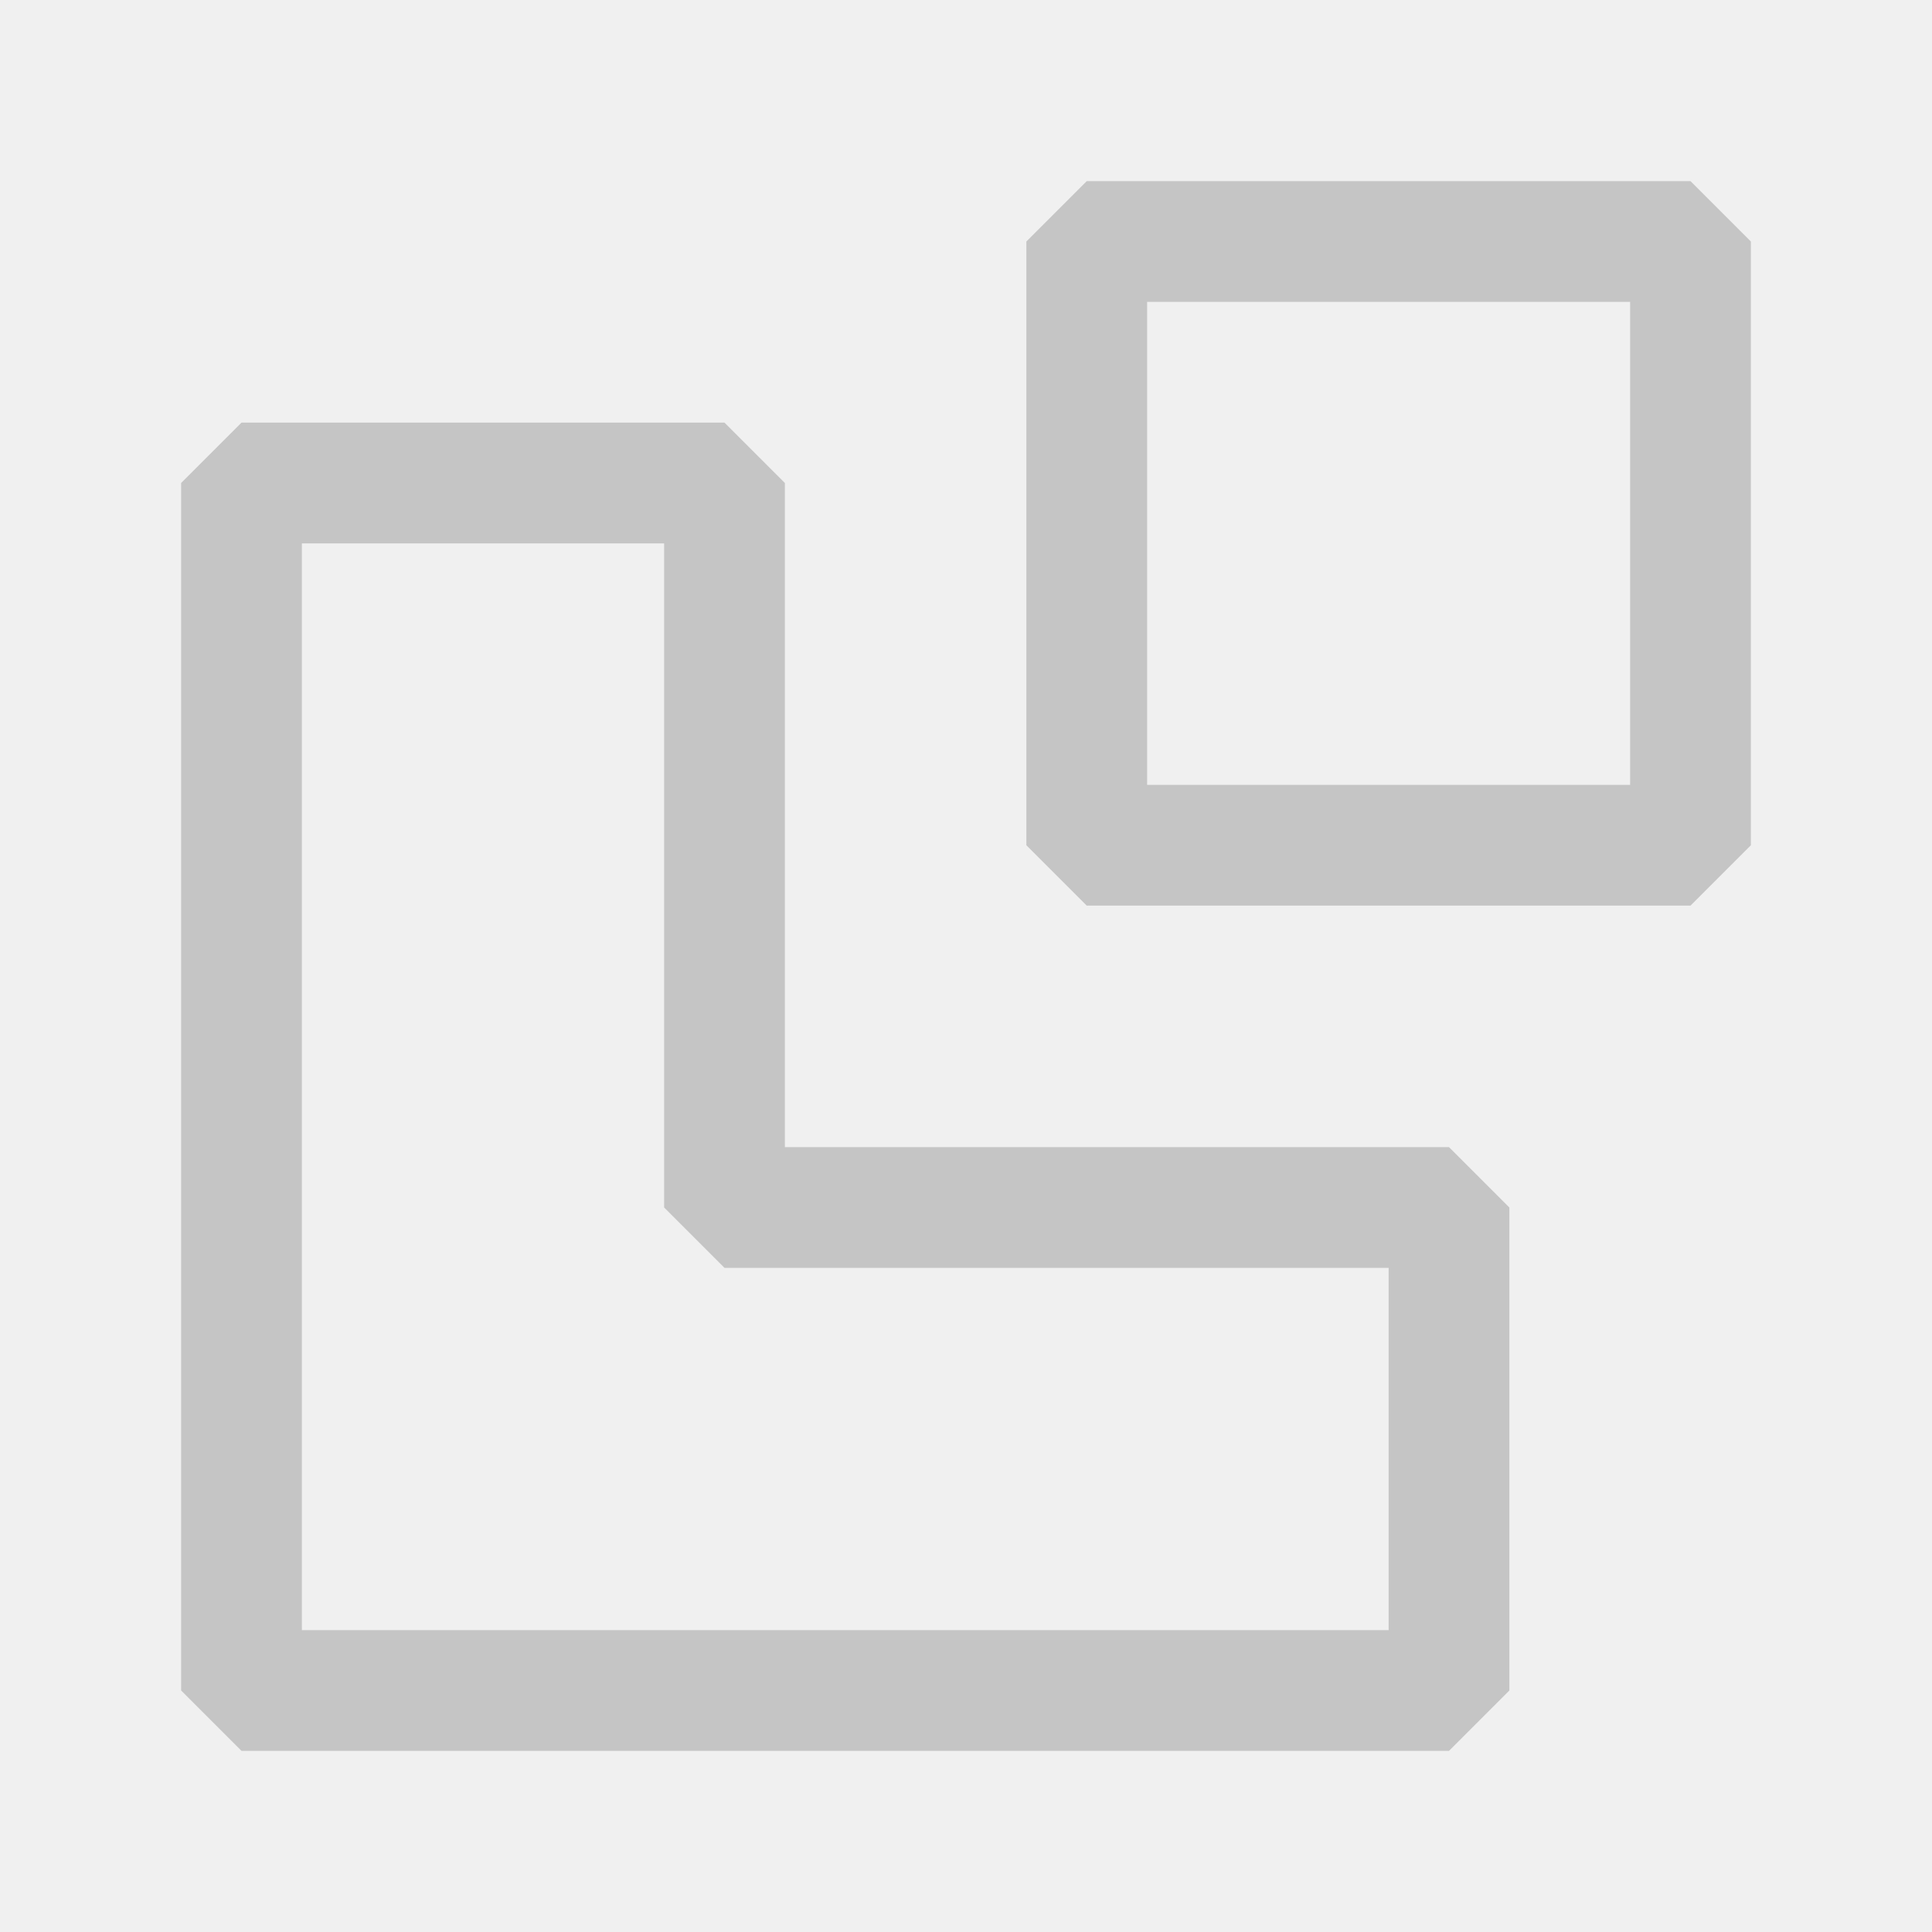
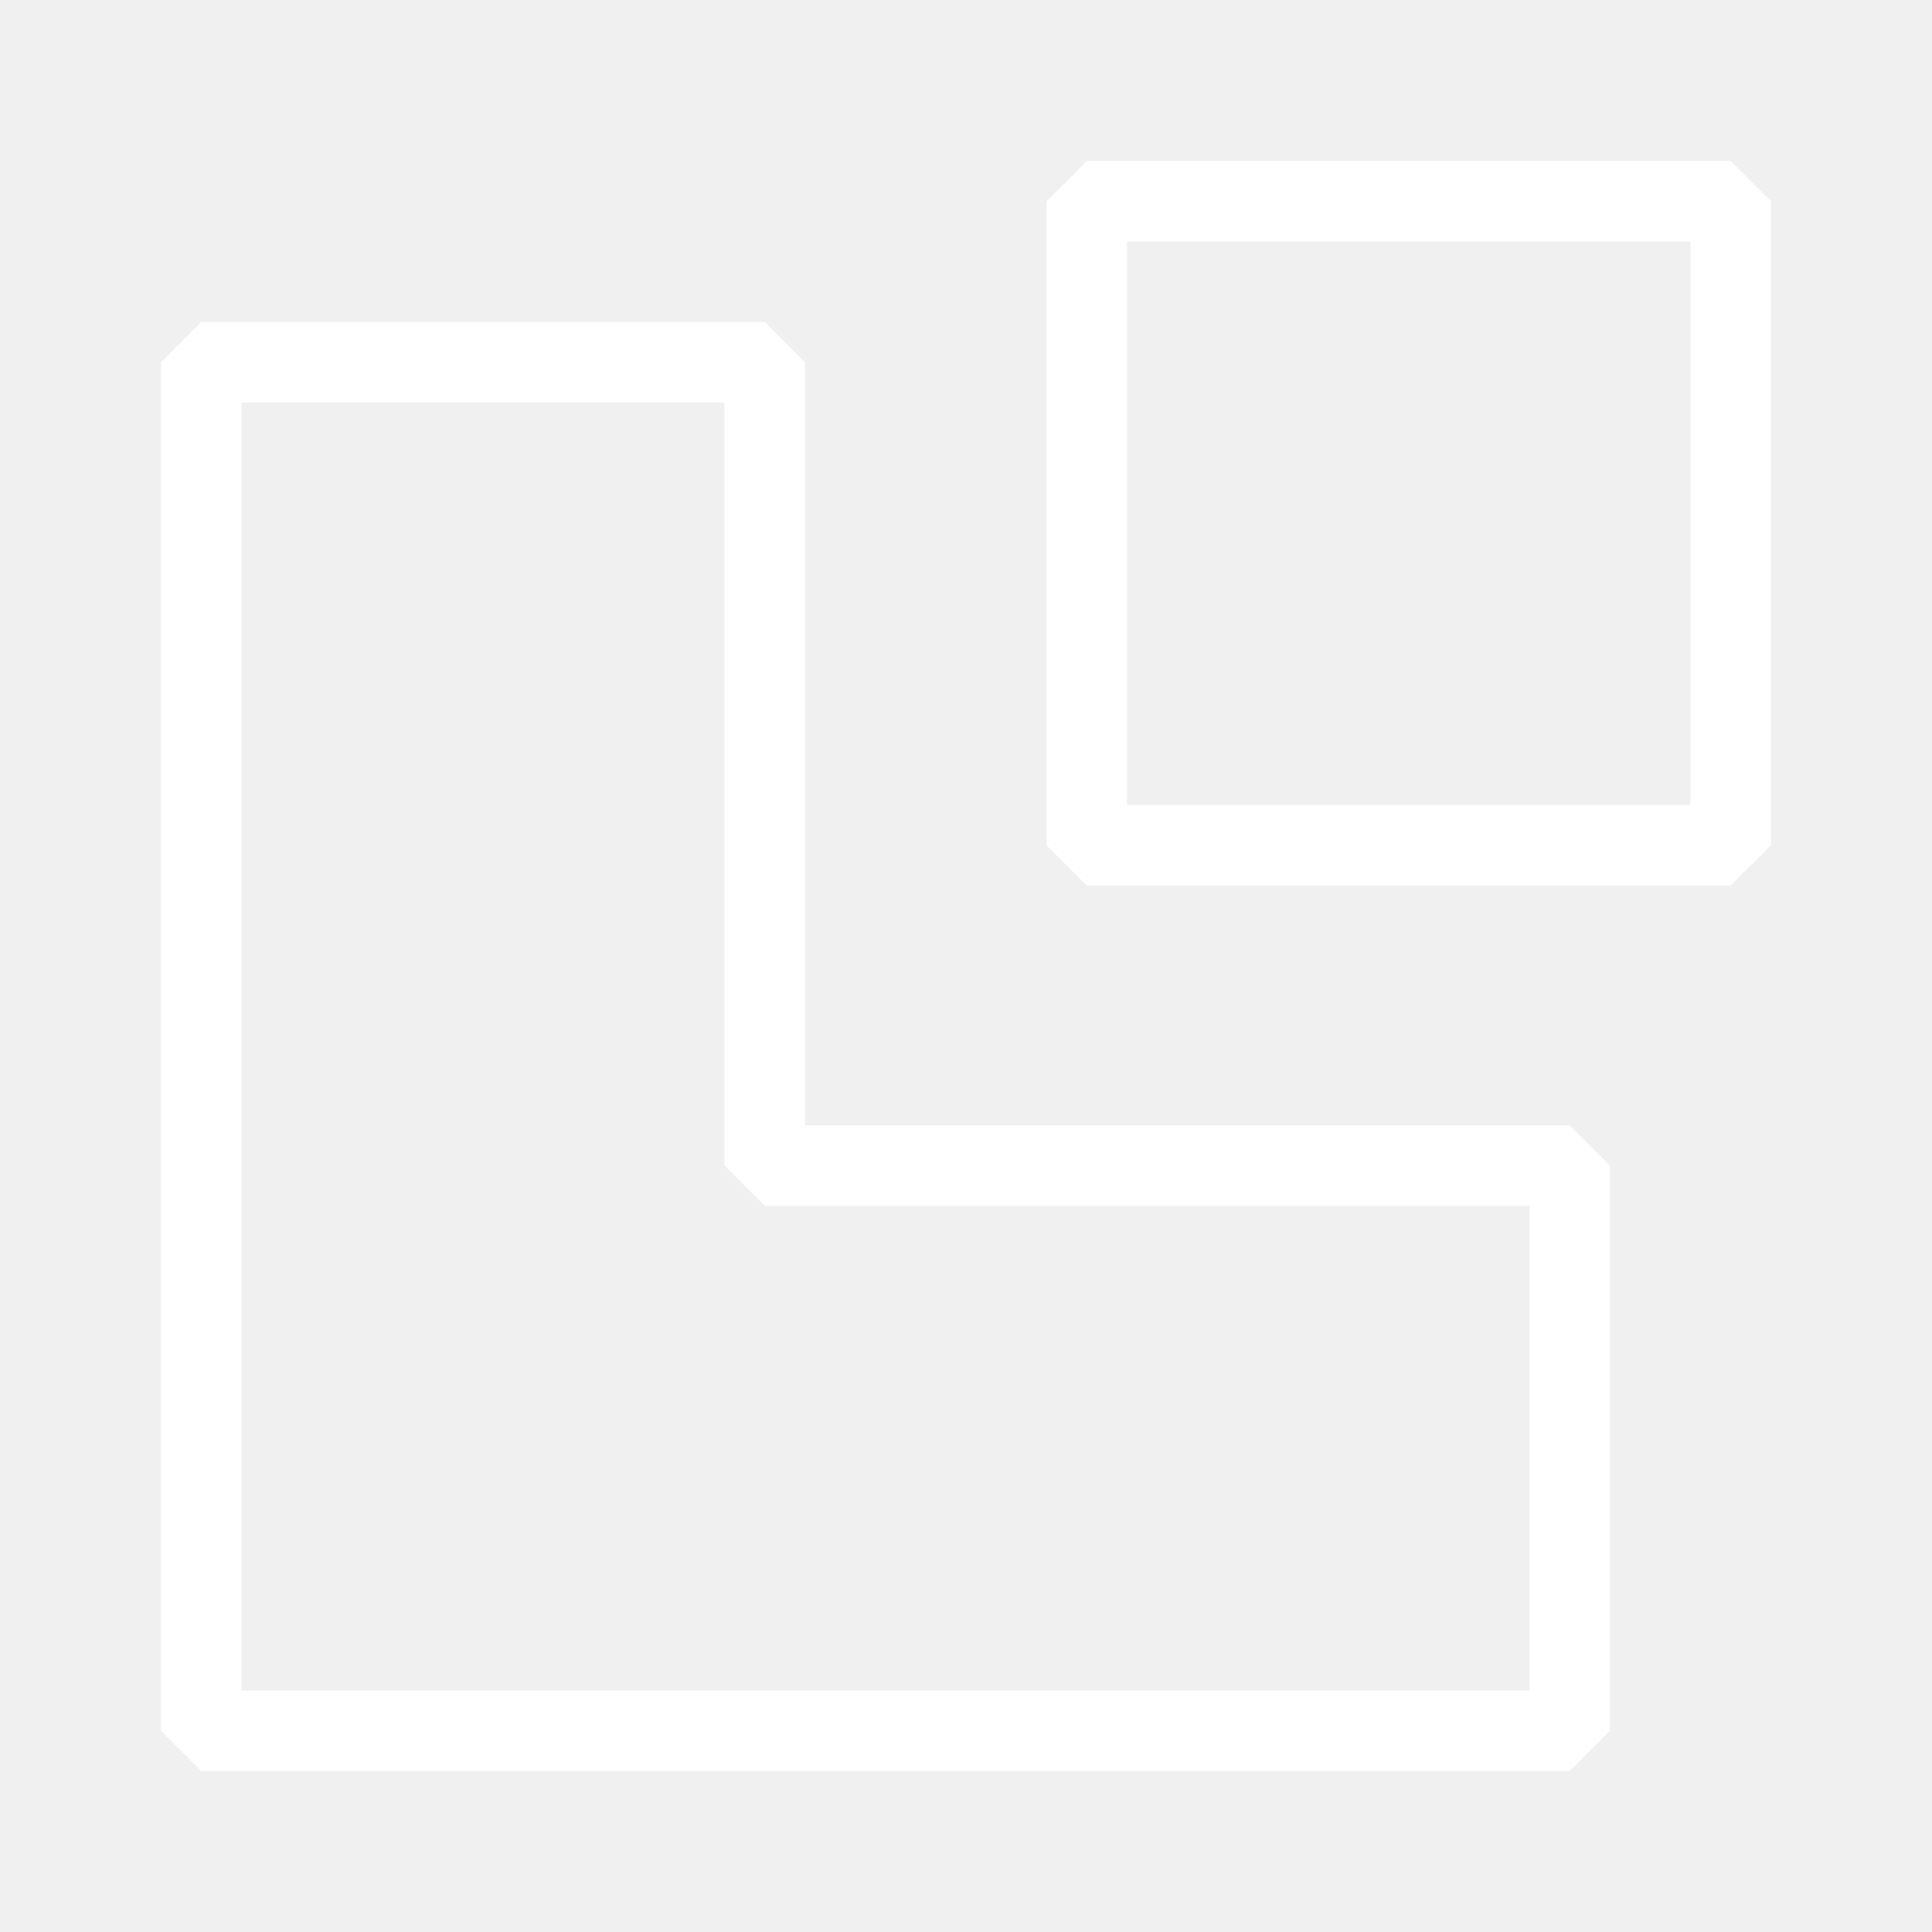
<svg xmlns="http://www.w3.org/2000/svg" width="28" height="28" viewBox="0 0 28 28" fill="none">
-   <path d="M21 25.375H3.5L2.625 24.5V7L3.5 6.125H10.5L11.375 7V16.625H21L21.875 17.5V24.5L21 25.375ZM4.375 23.625H20.125V18.375H10.5L9.625 17.5V7.875H4.375V23.625Z" fill="#C5C5C5" />
-   <path d="M24.5 13.125H15.75L14.875 12.25V3.5L15.75 2.625H24.5L25.375 3.5V12.25L24.5 13.125ZM16.625 11.375H23.625V4.375H16.625V11.375Z" fill="#C5C5C5" />
+   <path d="M22.75 25.667H2.917L2.333 25.083V5.25L2.917 4.667H11.083L11.667 5.25V16.309H22.75L23.333 16.892V25.083L22.75 25.667ZM3.5 24.5H22.167V17.476H11.083L10.5 16.892V5.833H3.5V24.5Z" fill="white" />
+   <path d="M25.083 12.833H15.75L15.167 12.25V2.917L15.75 2.333H25.083L25.667 2.917V12.25L25.083 12.833ZM16.333 11.667H24.5V3.5H16.333V11.667Z" fill="white" />
</svg>
